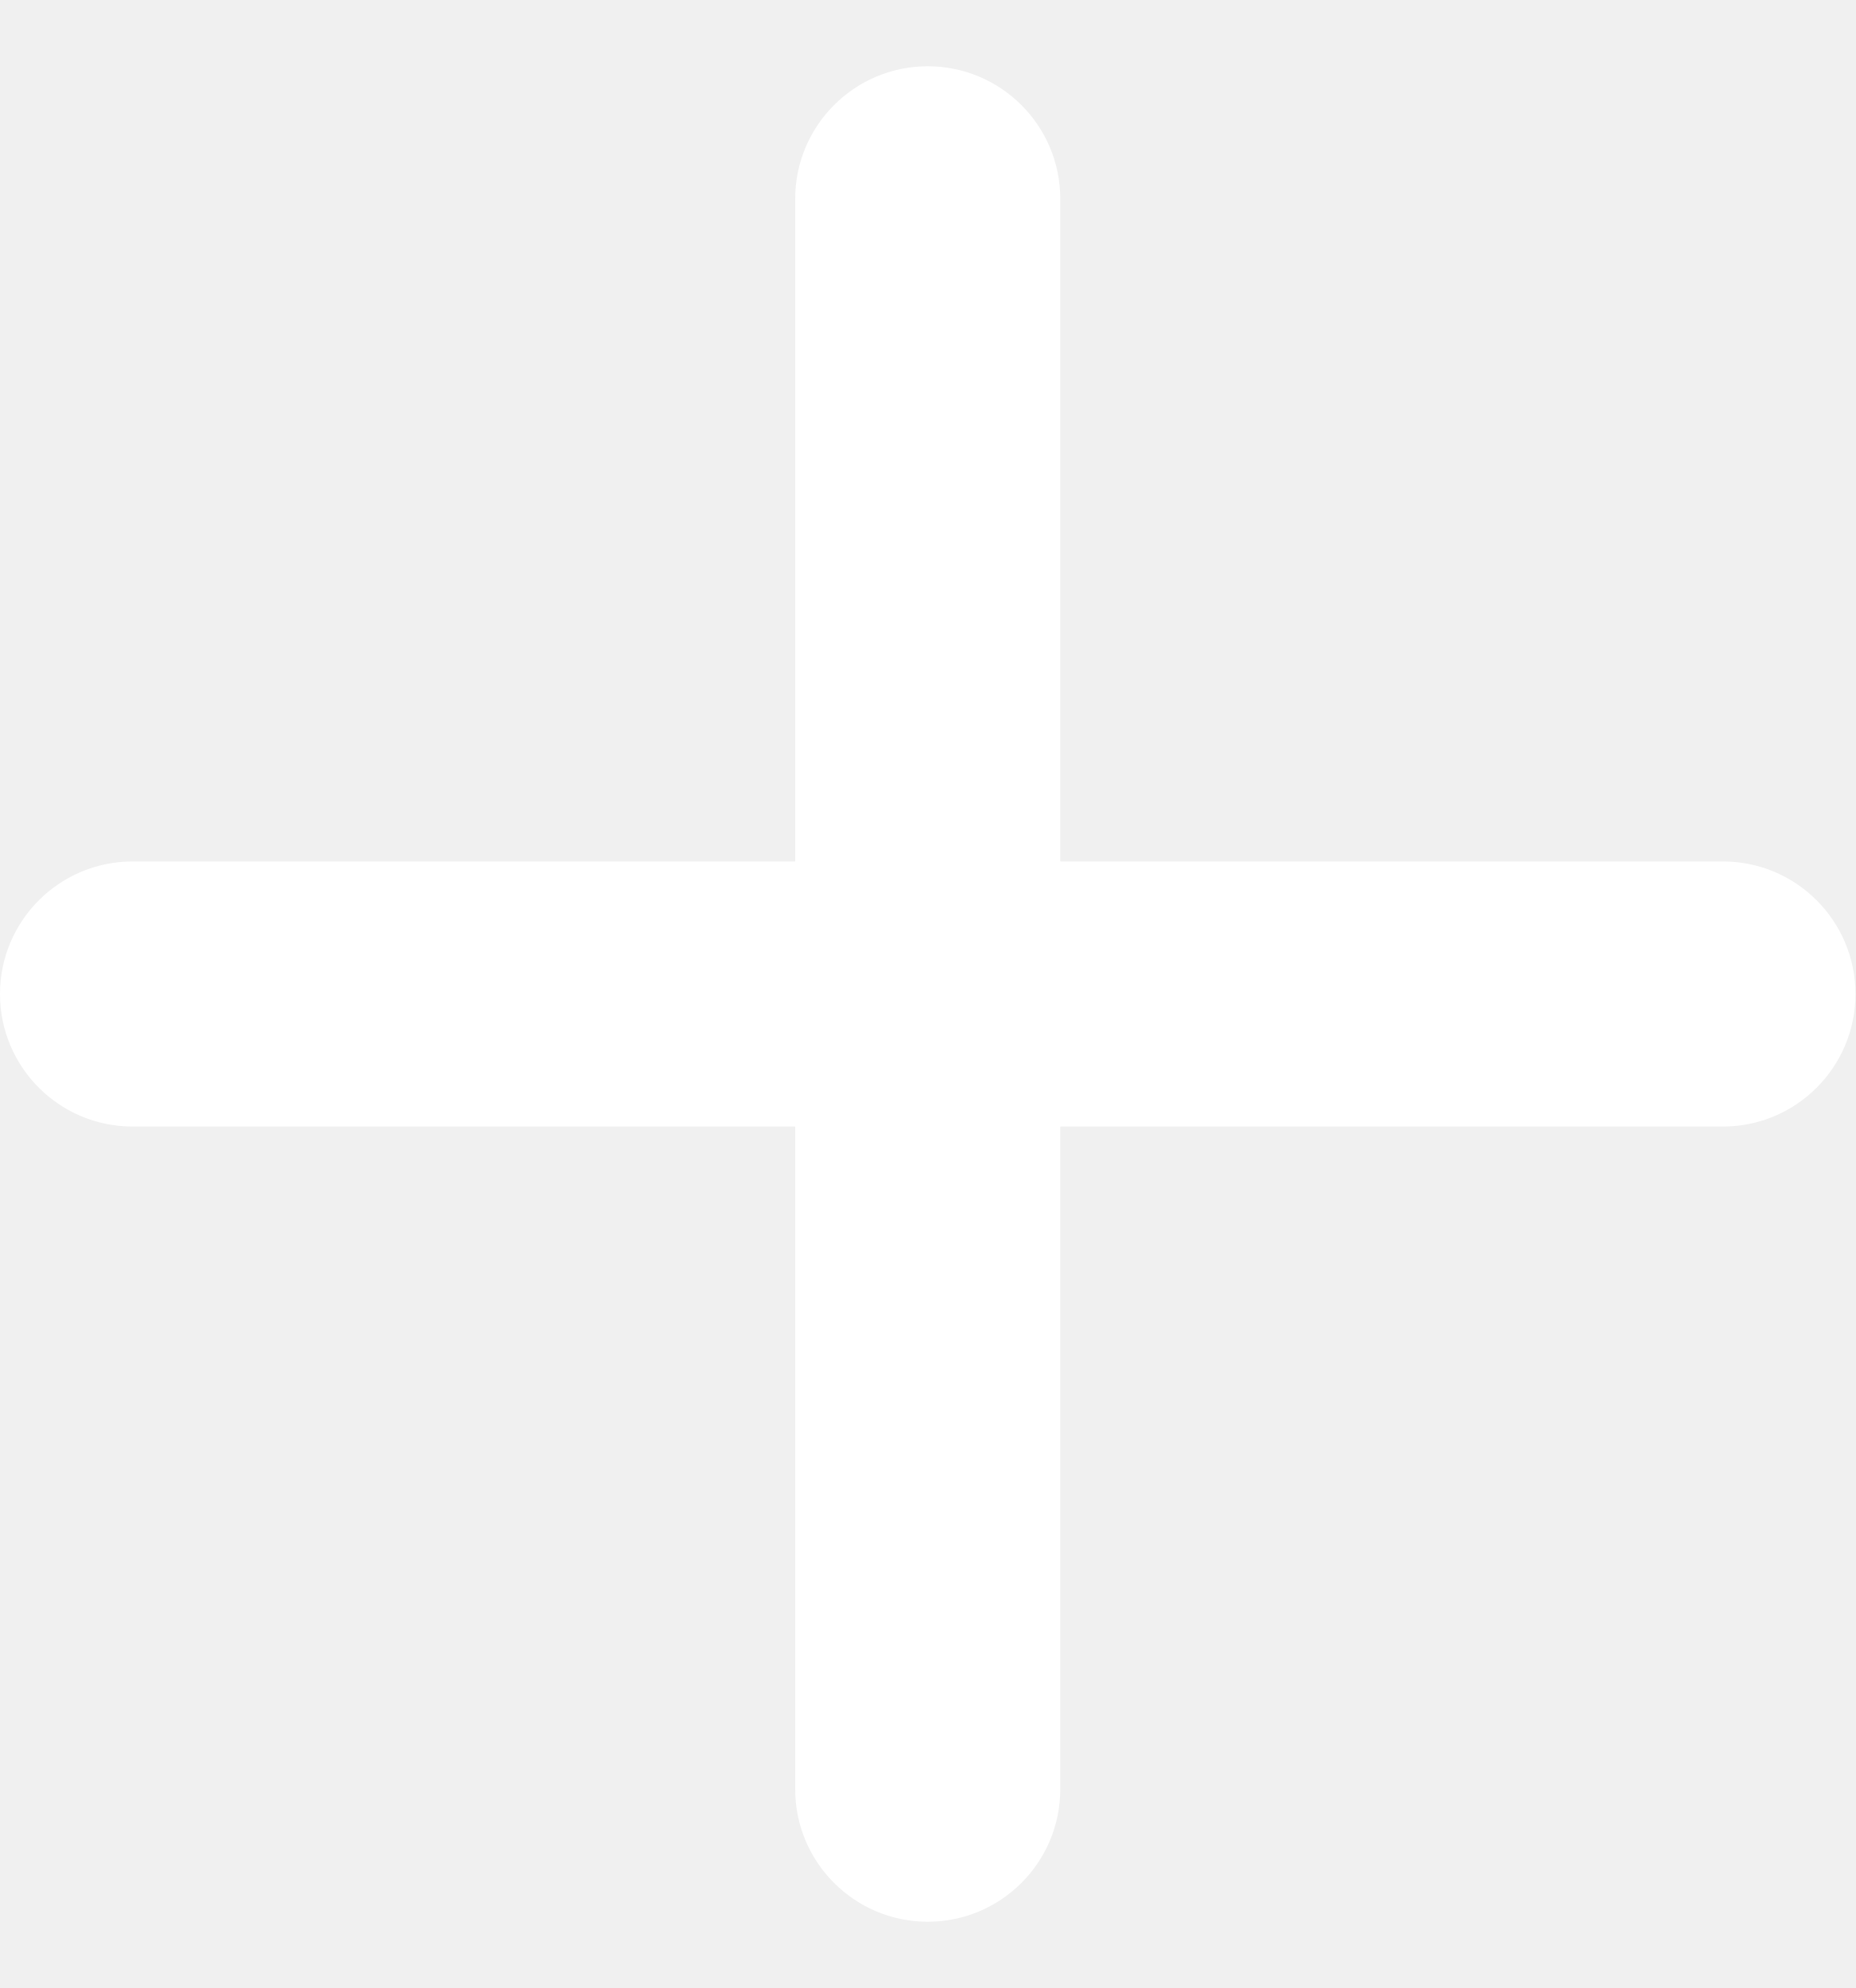
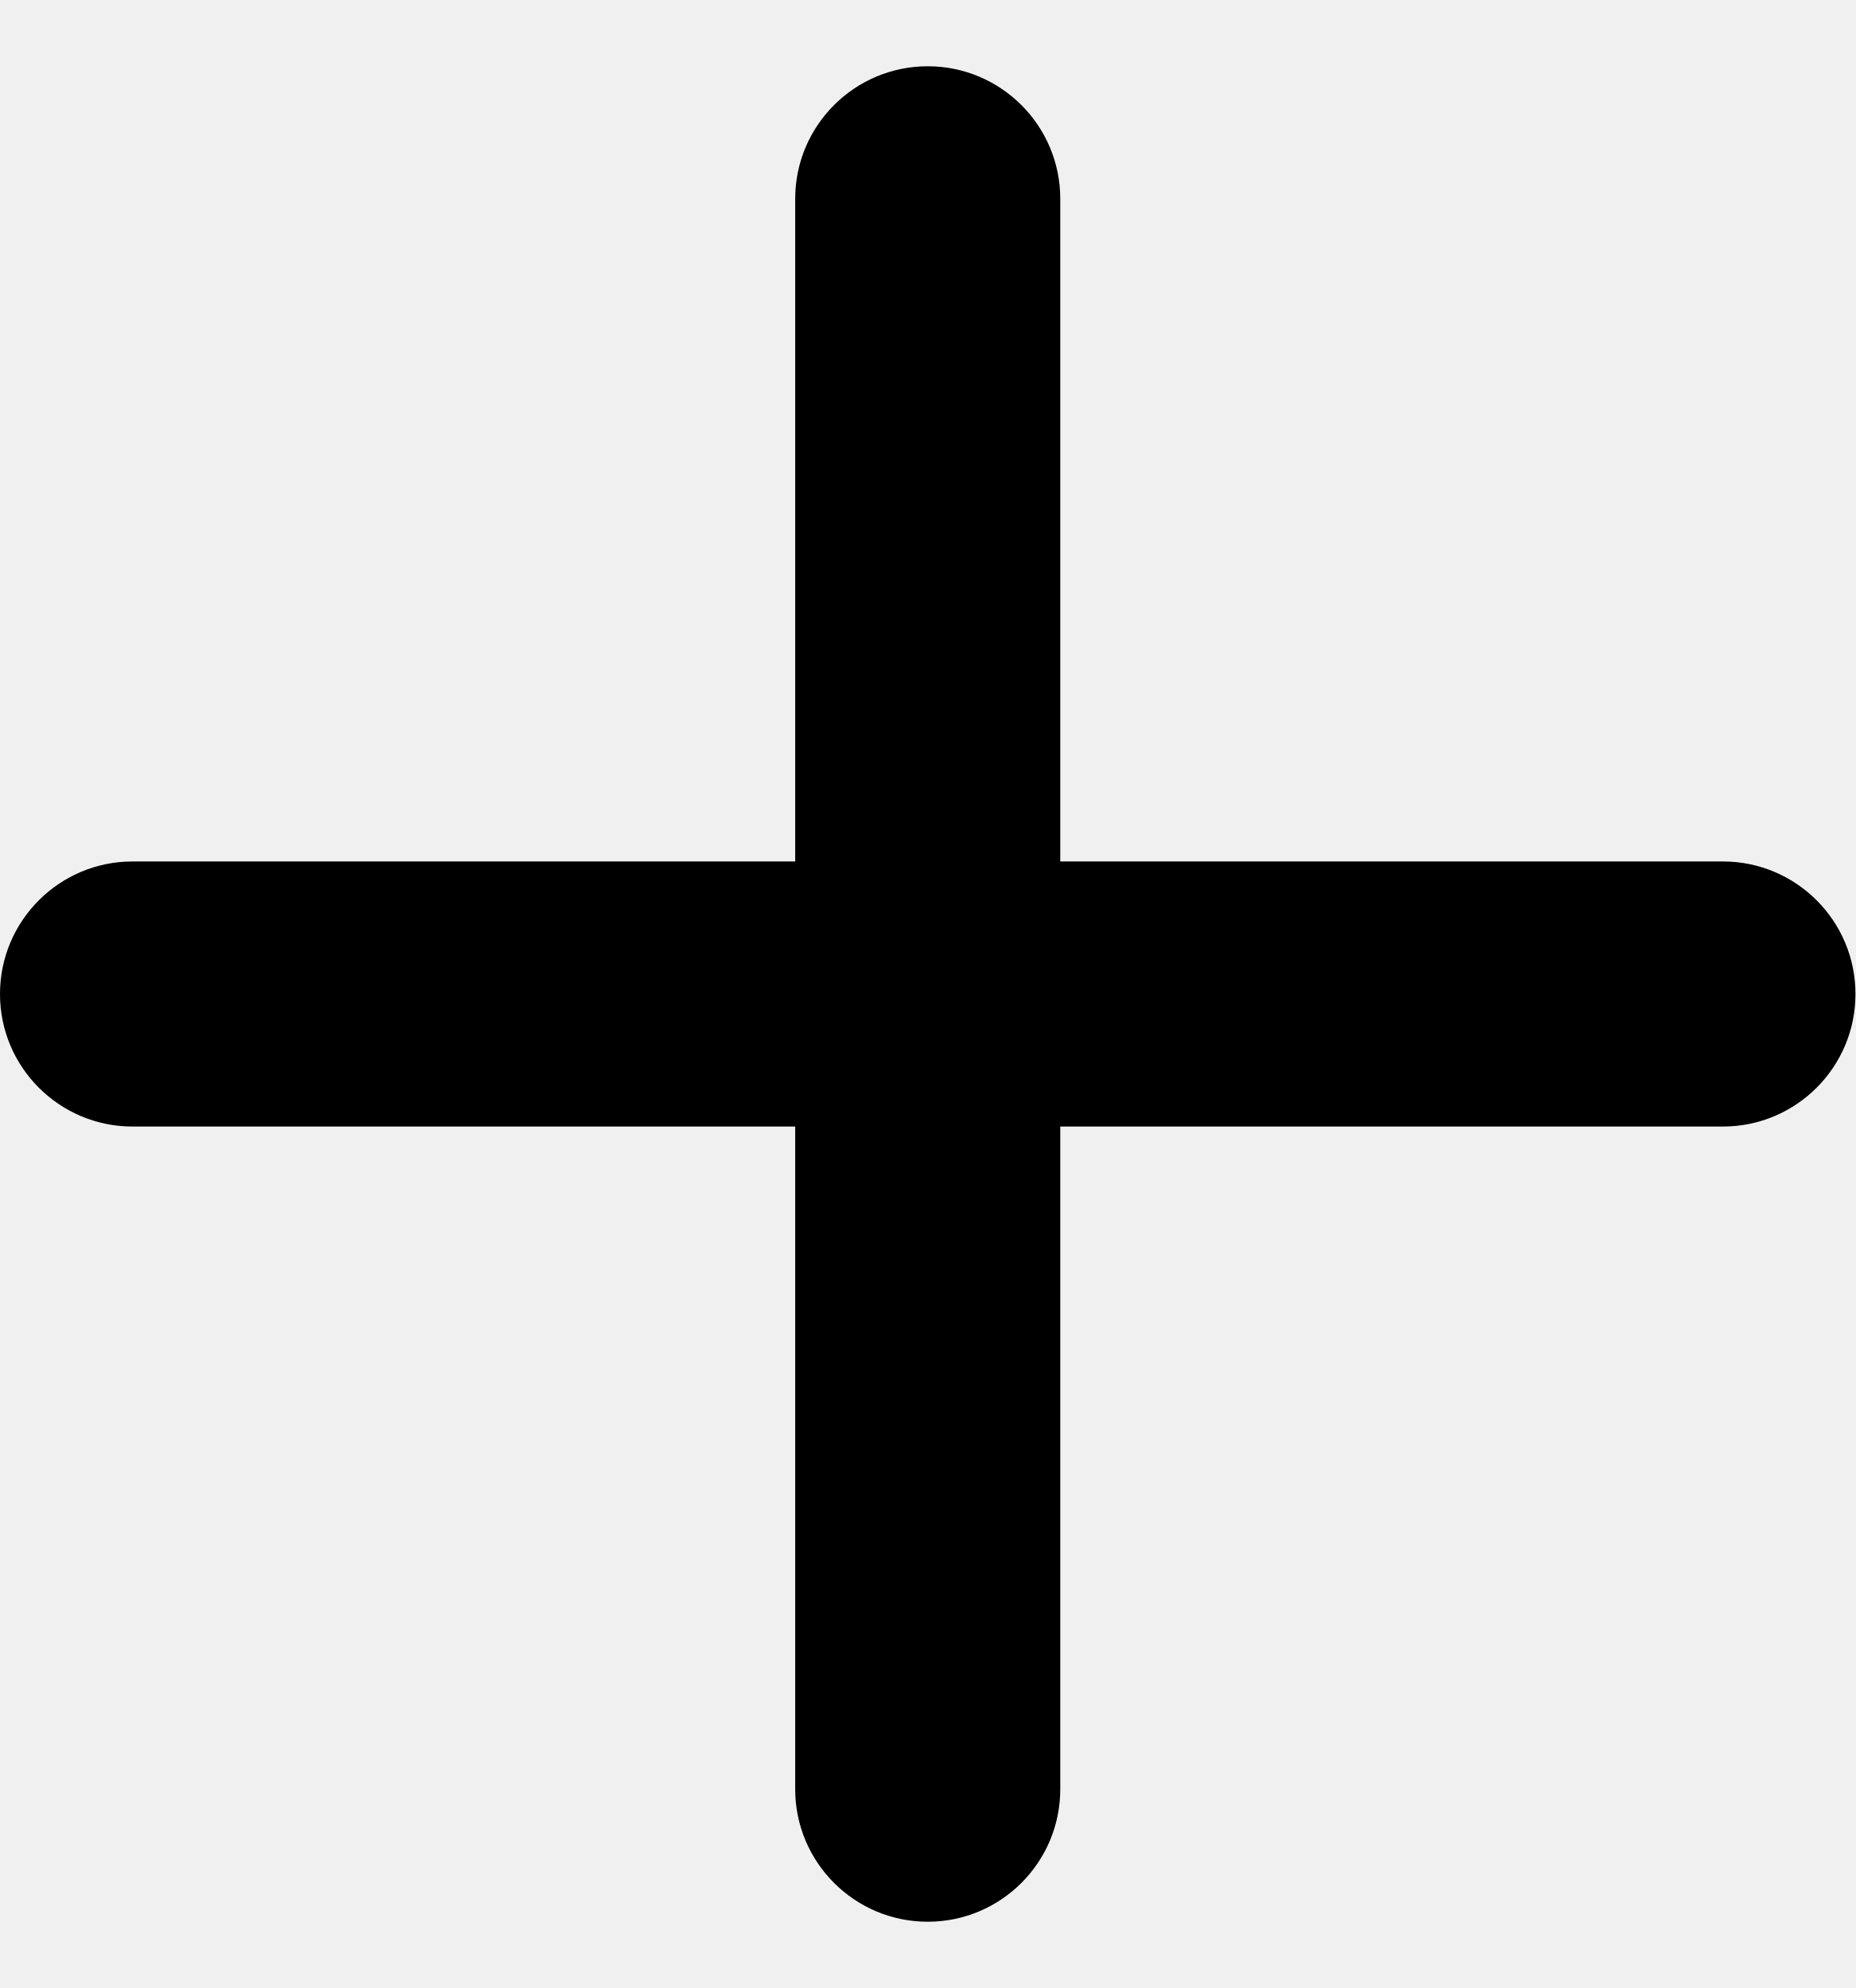
- <svg xmlns="http://www.w3.org/2000/svg" width="14" height="15" viewBox="0 0 14 15" fill="none">
-   <path fill-rule="evenodd" clip-rule="evenodd" d="M7 0.5C7.552 0.5 8 0.948 8 1.5V6.5H13C13.552 6.5 14 6.948 14 7.5C14 8.052 13.552 8.5 13 8.5H8V13.5C8 14.052 7.552 14.5 7 14.5C6.448 14.5 6 14.052 6 13.5V8.5H1C0.448 8.5 0 8.052 0 7.5C0 6.948 0.448 6.5 1 6.5L6 6.5V1.5C6 0.948 6.448 0.5 7 0.5Z" fill="white" />
+ <svg xmlns="http://www.w3.org/2000/svg" width="14" height="15" viewBox="0 0 14 15" fill="">
+   <path fill-rule="evenodd" clip-rule="evenodd" d="M7 0.5C7.552 0.5 8 0.948 8 1.5V6.5H13C13.552 6.5 14 6.948 14 7.5C14 8.052 13.552 8.5 13 8.5H8V13.5C8 14.052 7.552 14.5 7 14.5C6.448 14.5 6 14.052 6 13.5V8.5H1C0.448 8.5 0 8.052 0 7.5C0 6.948 0.448 6.5 1 6.5L6 6.5V1.5C6 0.948 6.448 0.5 7 0.5Z" fill="" />
</svg>
